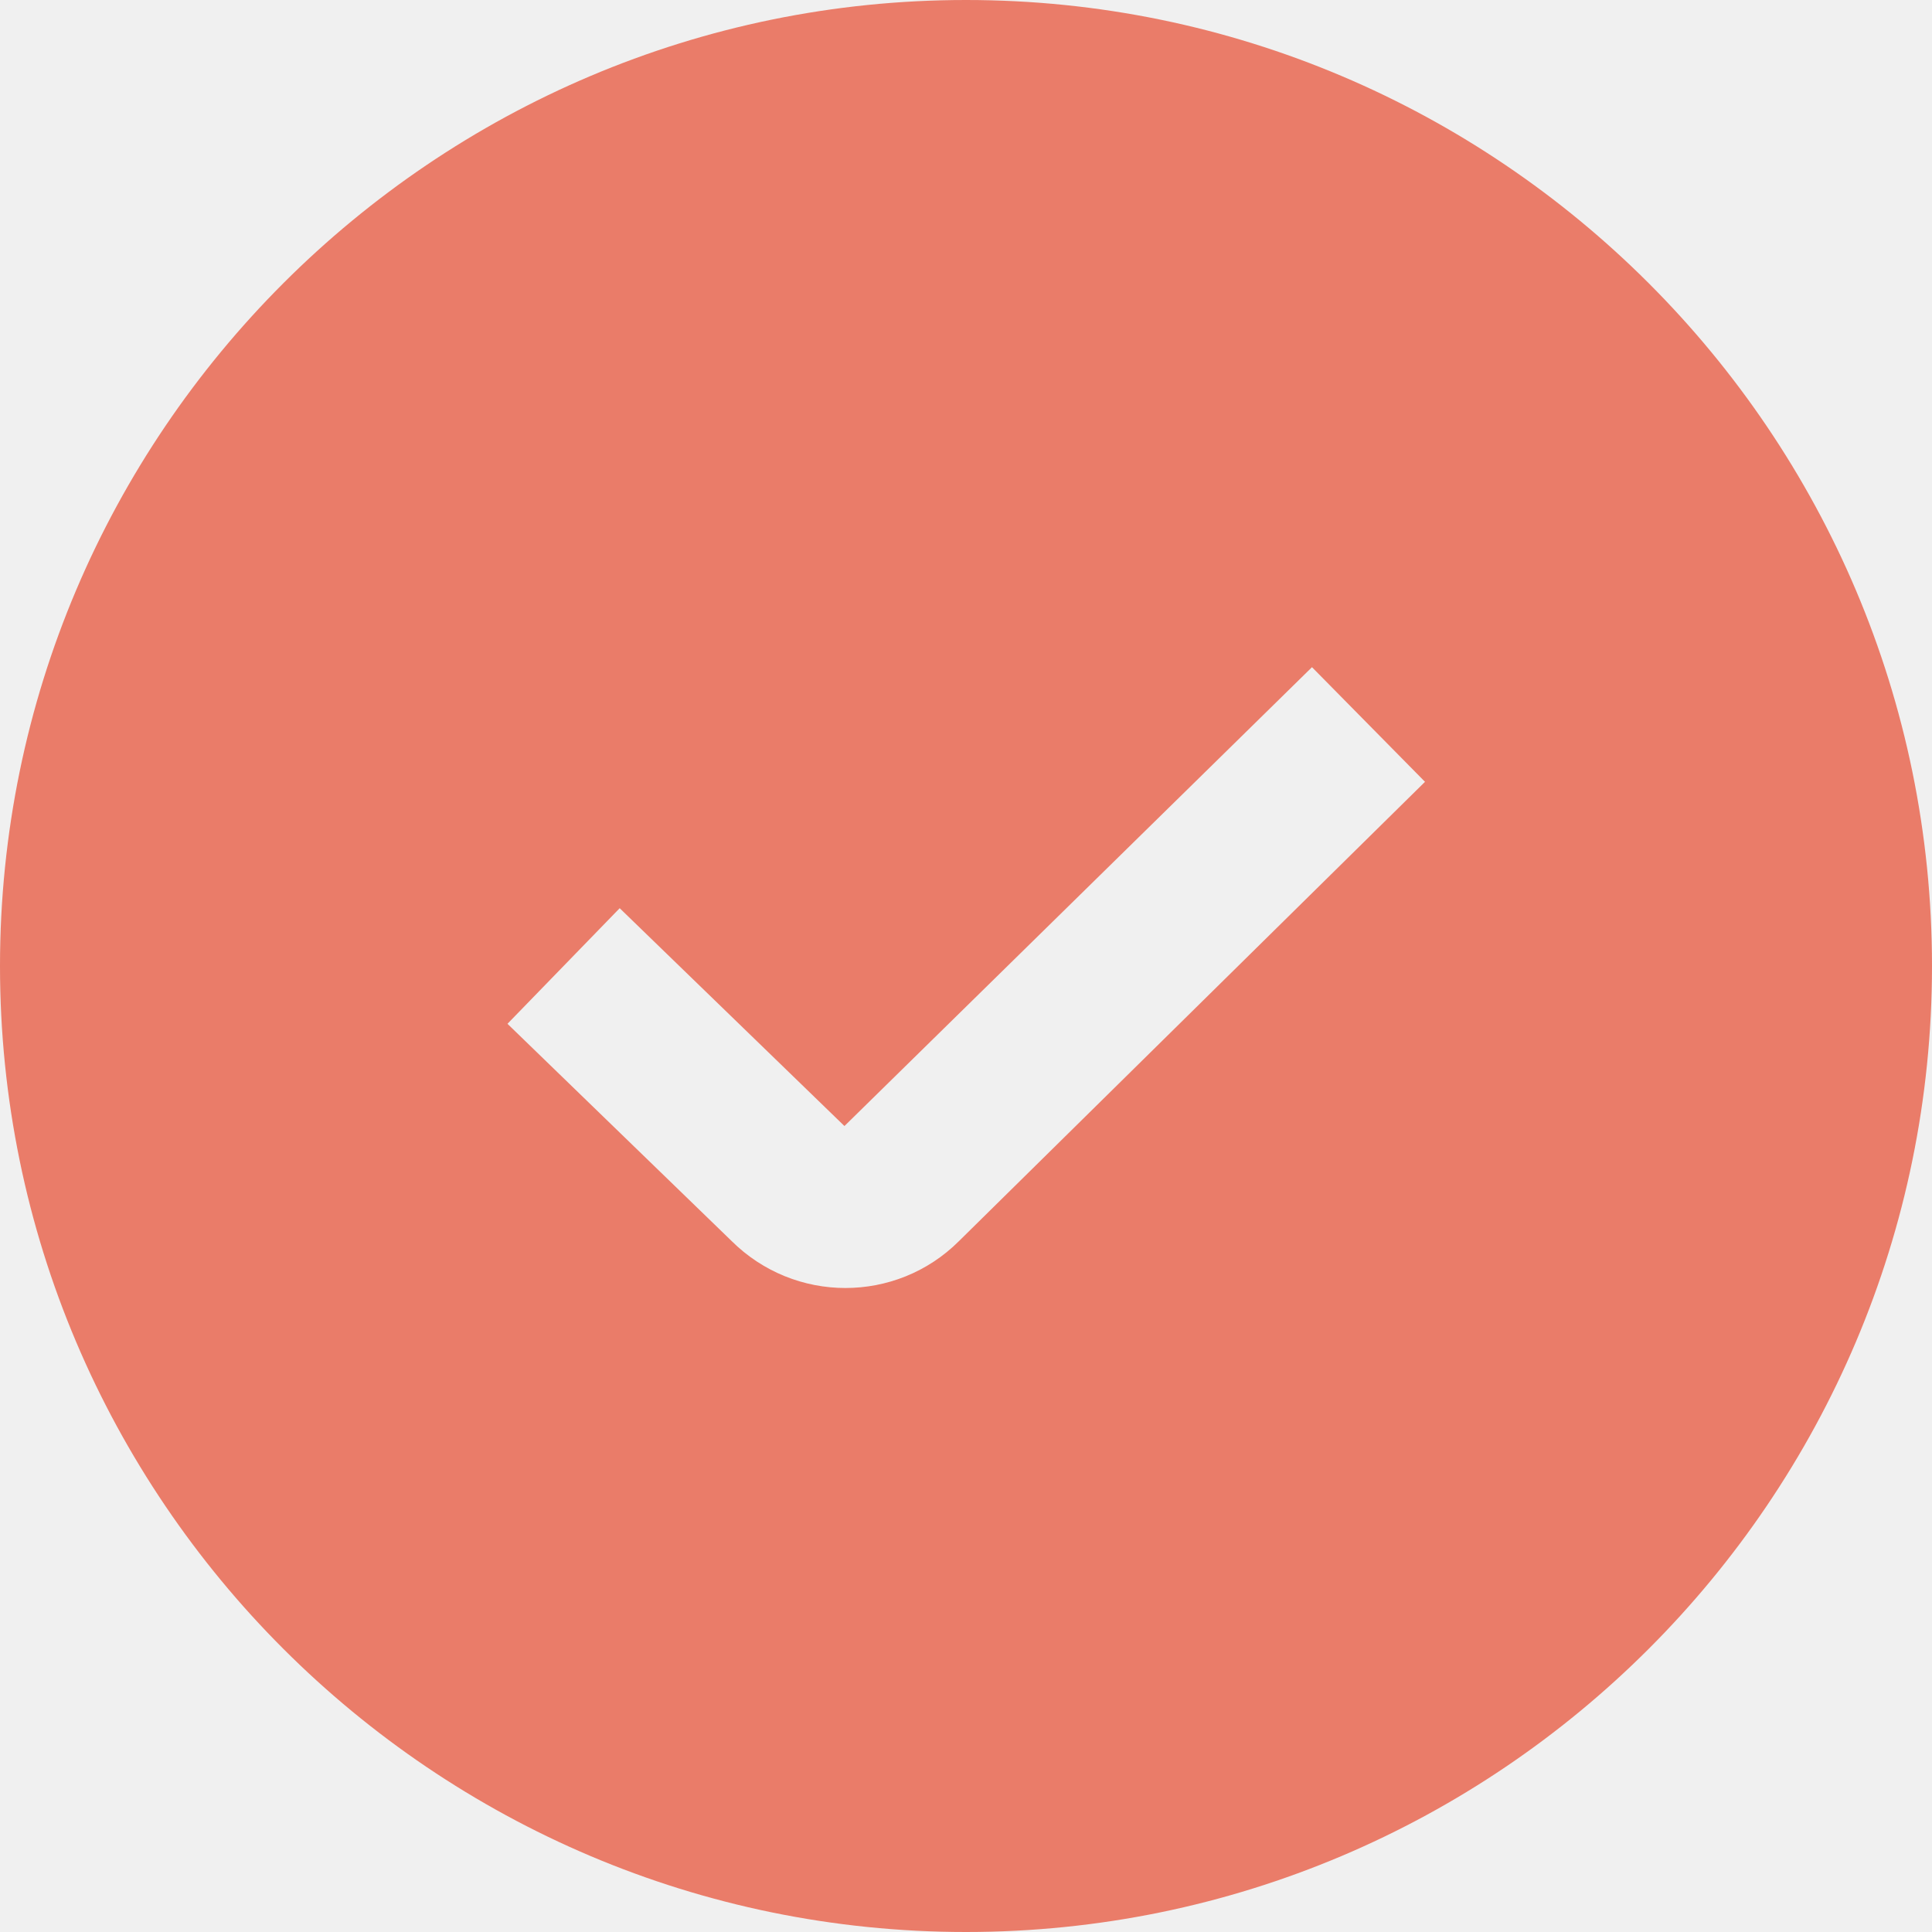
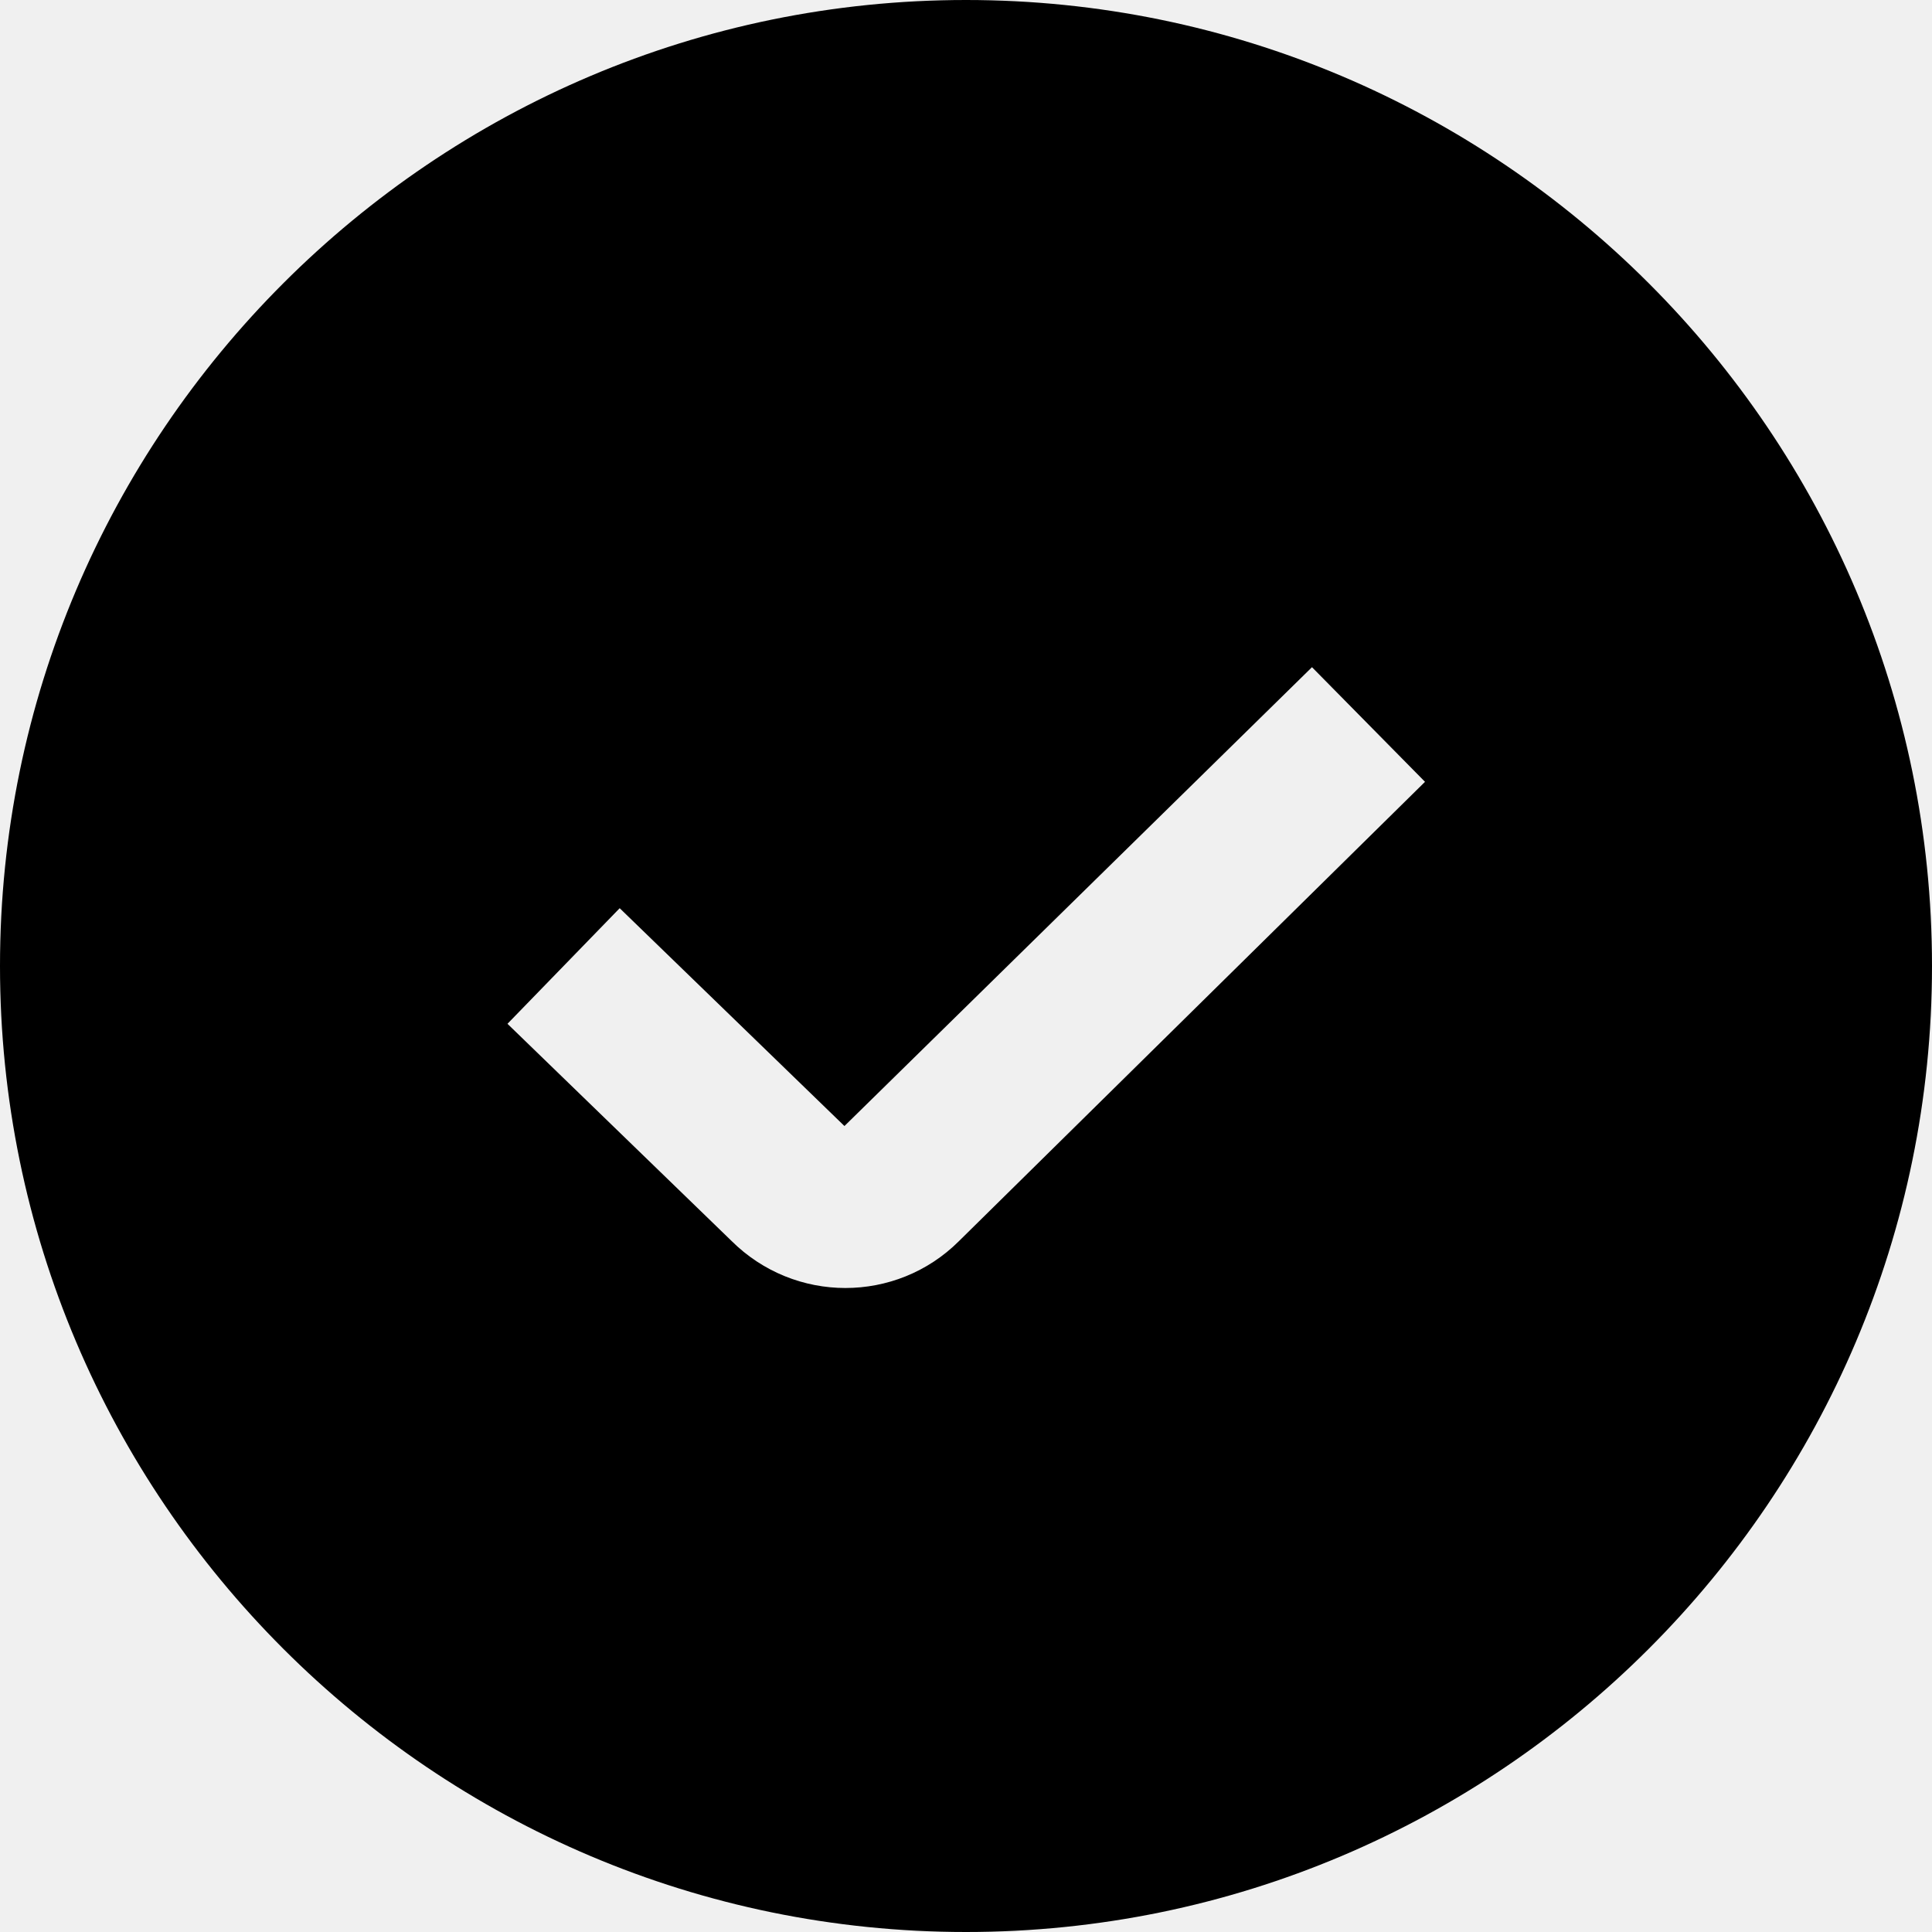
<svg xmlns="http://www.w3.org/2000/svg" width="12" height="12" viewBox="0 0 12 12" fill="none">
  <g clip-path="url(#clip0_17_4619)">
-     <path d="M6 0C2.692 0 0 2.692 0 6C0 9.309 2.692 12 6 12C9.309 12 12 9.309 12 6C12 2.692 9.309 0 6 0ZM5.955 7.71C5.761 7.903 5.506 8 5.251 8C4.995 8 4.739 7.902 4.543 7.707L3.152 6.359L3.849 5.641L5.245 6.994L8.149 4.144L8.851 4.856L5.955 7.71Z" fill="#EA7C69" />
+     <path d="M6 0C2.692 0 0 2.692 0 6C0 9.309 2.692 12 6 12C9.309 12 12 9.309 12 6C12 2.692 9.309 0 6 0ZM5.955 7.71C5.761 7.903 5.506 8 5.251 8C4.995 8 4.739 7.902 4.543 7.707L3.152 6.359L3.849 5.641L5.245 6.994L8.149 4.144L8.851 4.856L5.955 7.71Z" fill="currentColor" />
  </g>
  <defs>
    <clipPath id="clip0_17_4619">
-       <rect width="12" height="12" fill="white" />
+       <rect width="12" height="12" fill="currentColor" />
    </clipPath>
  </defs>
</svg>
